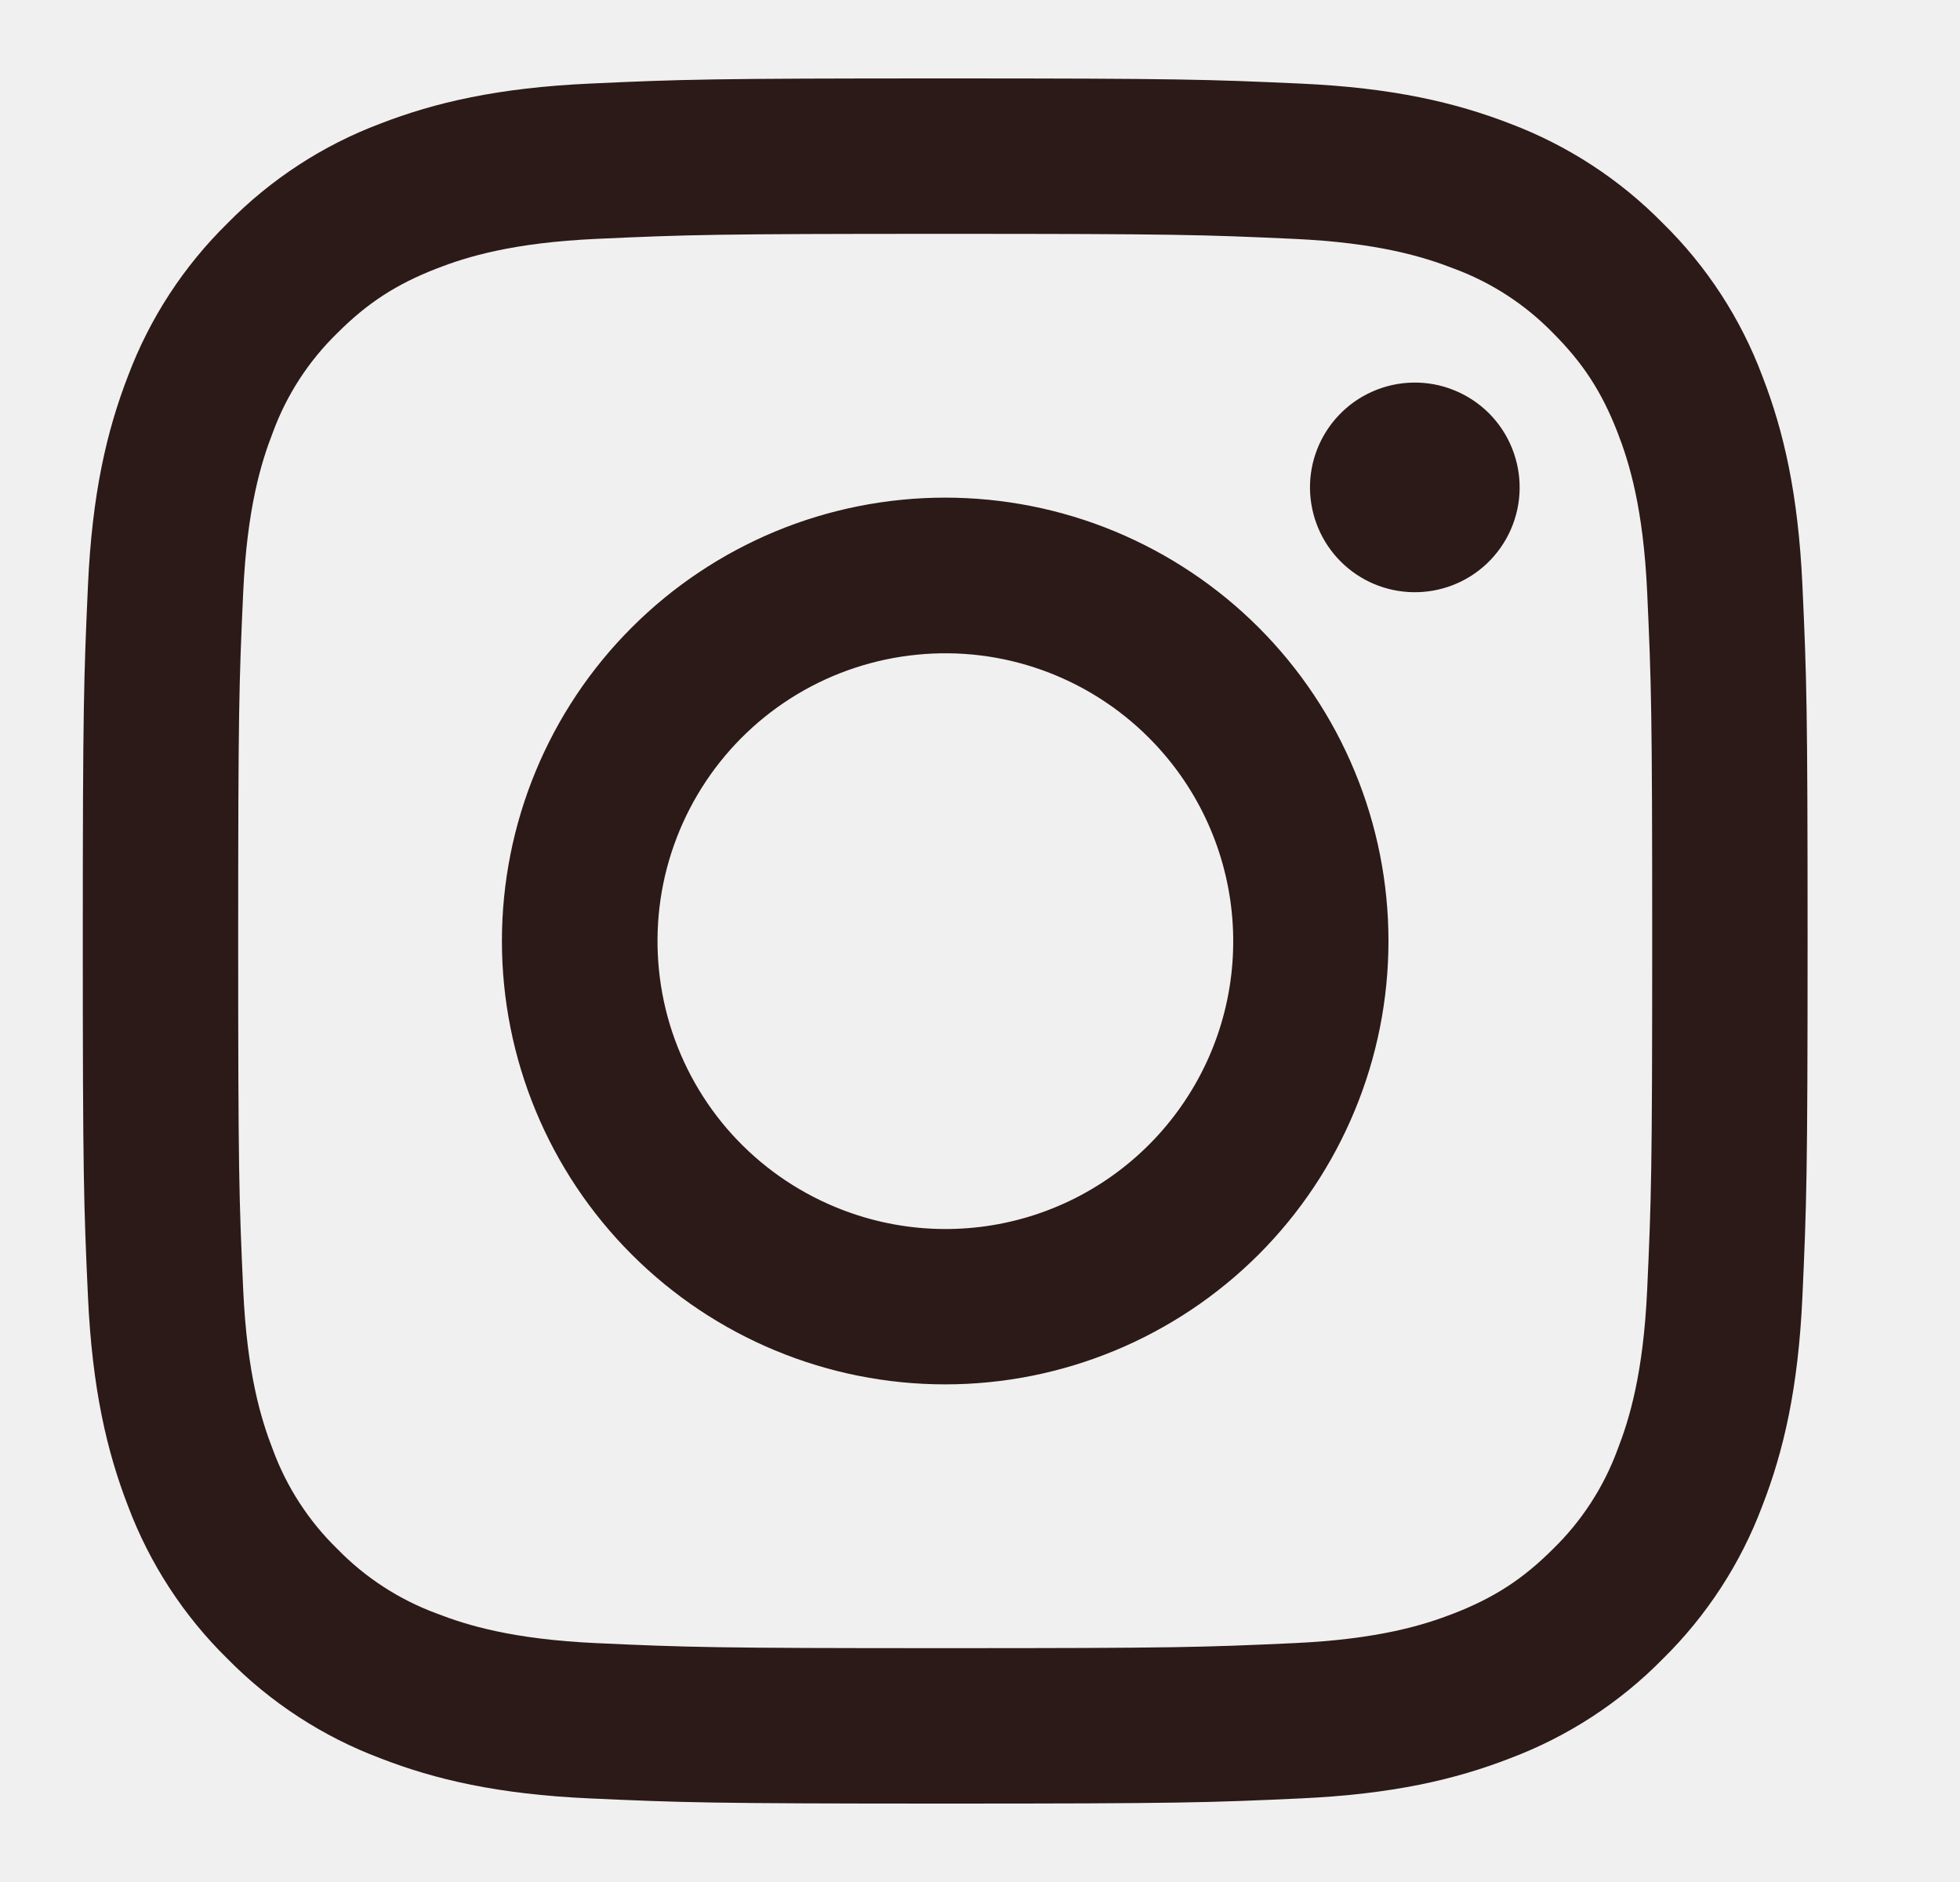
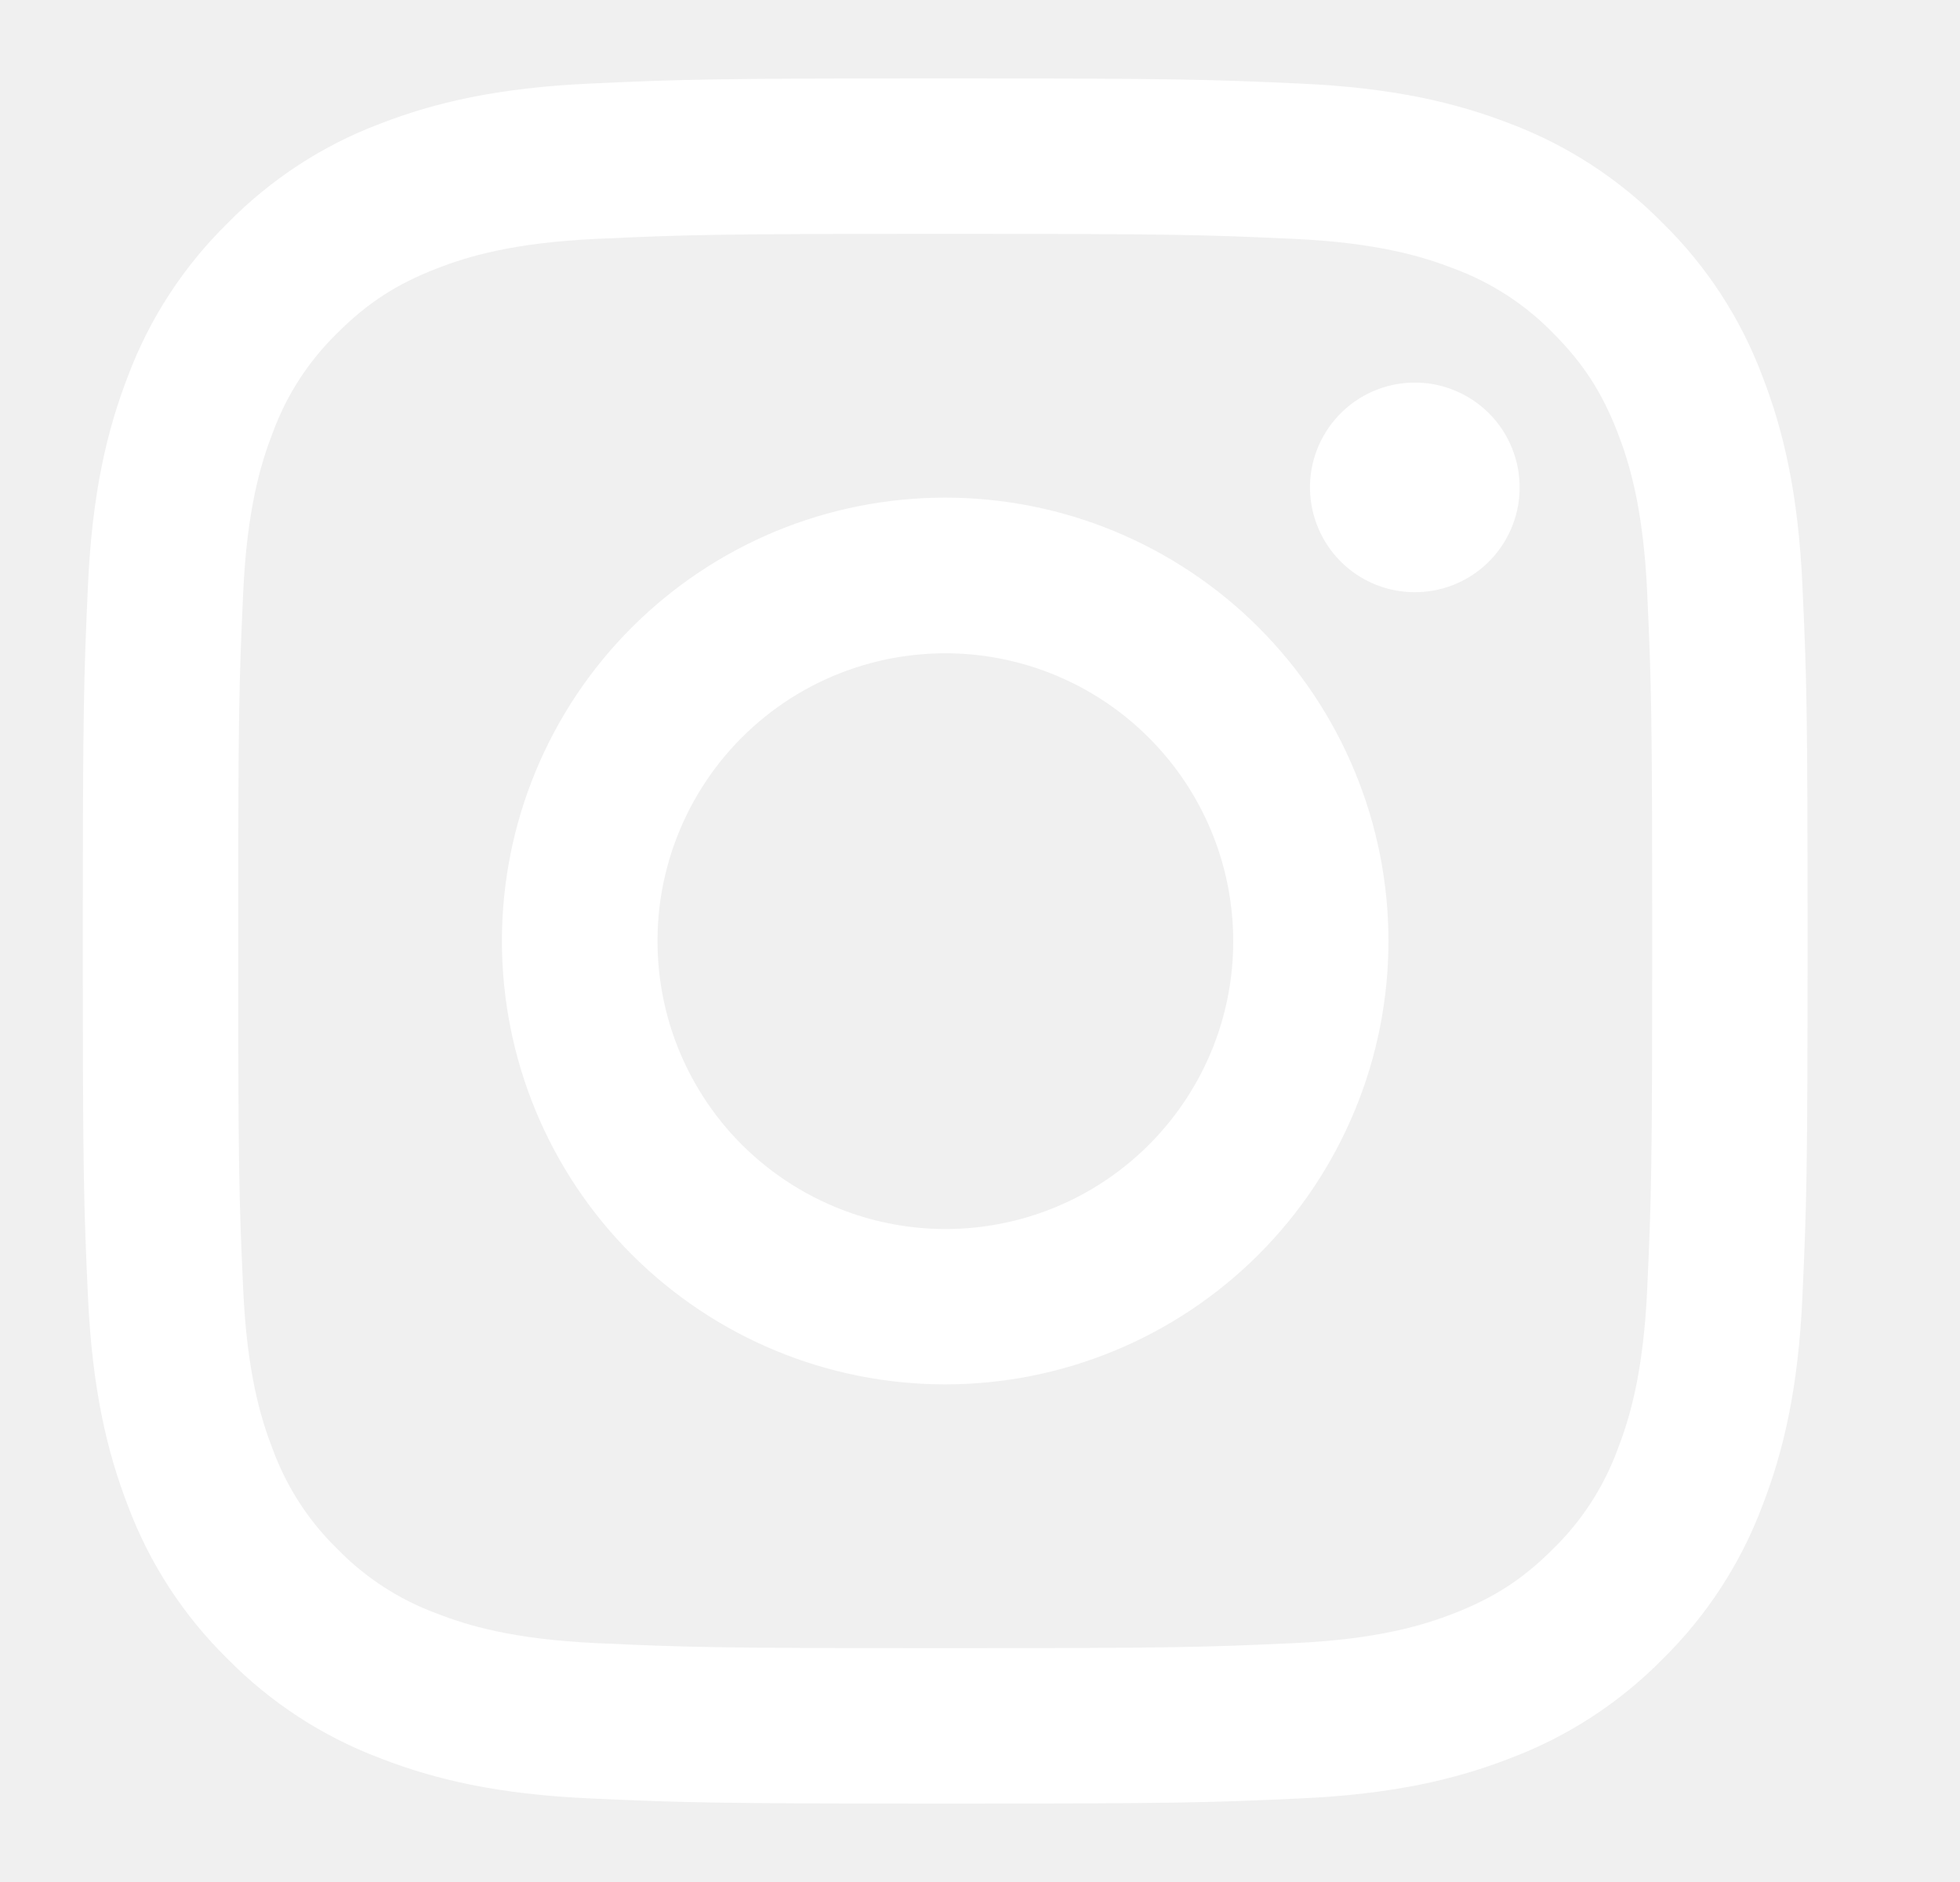
<svg xmlns="http://www.w3.org/2000/svg" width="25" height="24" viewBox="0 0 25 24" fill="none">
-   <path fill-rule="evenodd" clip-rule="evenodd" d="M7.521 1.066C8.694 1.012 9.068 1 12.056 1C15.044 1 15.418 1.013 16.59 1.066C17.762 1.119 18.562 1.306 19.262 1.577C19.995 1.854 20.66 2.287 21.21 2.847C21.77 3.396 22.202 4.06 22.478 4.794C22.75 5.494 22.936 6.294 22.99 7.464C23.044 8.639 23.056 9.013 23.056 12C23.056 14.988 23.043 15.362 22.99 16.535C22.937 17.705 22.75 18.505 22.478 19.205C22.202 19.939 21.769 20.604 21.21 21.154C20.66 21.714 19.995 22.146 19.262 22.422C18.562 22.694 17.762 22.88 16.592 22.934C15.418 22.988 15.044 23 12.056 23C9.068 23 8.694 22.987 7.521 22.934C6.351 22.881 5.551 22.694 4.851 22.422C4.117 22.146 3.452 21.713 2.902 21.154C2.342 20.605 1.909 19.94 1.633 19.206C1.362 18.506 1.176 17.706 1.122 16.536C1.068 15.361 1.056 14.987 1.056 12C1.056 9.012 1.069 8.638 1.122 7.466C1.175 6.294 1.362 5.494 1.633 4.794C1.909 4.06 2.343 3.395 2.903 2.846C3.452 2.287 4.116 1.853 4.85 1.577C5.55 1.306 6.35 1.12 7.52 1.066H7.521ZM16.501 3.046C15.341 2.993 14.993 2.982 12.056 2.982C9.119 2.982 8.771 2.993 7.611 3.046C6.538 3.095 5.956 3.274 5.568 3.425C5.055 3.625 4.688 3.862 4.303 4.247C3.938 4.602 3.657 5.034 3.481 5.512C3.33 5.9 3.151 6.482 3.102 7.555C3.049 8.715 3.038 9.063 3.038 12C3.038 14.937 3.049 15.285 3.102 16.445C3.151 17.518 3.33 18.1 3.481 18.488C3.657 18.965 3.938 19.398 4.303 19.753C4.658 20.118 5.091 20.399 5.568 20.575C5.956 20.726 6.538 20.905 7.611 20.954C8.771 21.007 9.118 21.018 12.056 21.018C14.994 21.018 15.341 21.007 16.501 20.954C17.574 20.905 18.156 20.726 18.544 20.575C19.057 20.375 19.424 20.138 19.809 19.753C20.174 19.398 20.455 18.965 20.631 18.488C20.782 18.1 20.961 17.518 21.01 16.445C21.063 15.285 21.074 14.937 21.074 12C21.074 9.063 21.063 8.715 21.01 7.555C20.961 6.482 20.782 5.9 20.631 5.512C20.431 4.999 20.194 4.632 19.809 4.247C19.454 3.882 19.021 3.601 18.544 3.425C18.156 3.274 17.574 3.095 16.501 3.046ZM10.651 15.391C11.435 15.718 12.309 15.762 13.123 15.516C13.936 15.27 14.639 14.749 15.111 14.042C15.584 13.336 15.796 12.487 15.712 11.641C15.628 10.795 15.253 10.005 14.651 9.405C14.267 9.021 13.803 8.728 13.292 8.545C12.781 8.362 12.236 8.295 11.696 8.349C11.156 8.402 10.635 8.574 10.169 8.853C9.704 9.132 9.306 9.511 9.005 9.962C8.704 10.413 8.506 10.925 8.426 11.462C8.347 11.999 8.387 12.546 8.544 13.066C8.702 13.585 8.972 14.063 9.336 14.465C9.701 14.867 10.149 15.183 10.651 15.391ZM8.058 8.002C8.583 7.477 9.206 7.061 9.892 6.776C10.578 6.492 11.313 6.346 12.056 6.346C12.798 6.346 13.533 6.492 14.219 6.776C14.905 7.061 15.529 7.477 16.054 8.002C16.579 8.527 16.995 9.15 17.279 9.836C17.564 10.522 17.71 11.258 17.71 12C17.71 12.742 17.564 13.478 17.279 14.164C16.995 14.85 16.579 15.473 16.054 15.998C14.993 17.058 13.555 17.654 12.056 17.654C10.556 17.654 9.118 17.058 8.058 15.998C6.997 14.938 6.402 13.499 6.402 12C6.402 10.501 6.997 9.062 8.058 8.002ZM18.964 7.188C19.094 7.065 19.198 6.918 19.27 6.754C19.342 6.59 19.381 6.414 19.383 6.235C19.386 6.056 19.352 5.879 19.285 5.713C19.218 5.547 19.118 5.397 18.992 5.27C18.865 5.144 18.715 5.044 18.549 4.977C18.383 4.909 18.206 4.876 18.027 4.879C17.848 4.881 17.671 4.92 17.508 4.992C17.344 5.064 17.196 5.168 17.074 5.298C16.835 5.551 16.704 5.887 16.709 6.235C16.715 6.583 16.855 6.915 17.101 7.161C17.347 7.407 17.679 7.547 18.027 7.552C18.375 7.557 18.711 7.427 18.964 7.188Z" fill="#2C1A18" />
+   <path fill-rule="evenodd" clip-rule="evenodd" d="M7.521 1.066C8.694 1.012 9.068 1 12.056 1C15.044 1 15.418 1.013 16.59 1.066C17.762 1.119 18.562 1.306 19.262 1.577C19.995 1.854 20.66 2.287 21.21 2.847C21.77 3.396 22.202 4.06 22.478 4.794C22.75 5.494 22.936 6.294 22.99 7.464C23.044 8.639 23.056 9.013 23.056 12C23.056 14.988 23.043 15.362 22.99 16.535C22.937 17.705 22.75 18.505 22.478 19.205C22.202 19.939 21.769 20.604 21.21 21.154C20.66 21.714 19.995 22.146 19.262 22.422C18.562 22.694 17.762 22.88 16.592 22.934C15.418 22.988 15.044 23 12.056 23C9.068 23 8.694 22.987 7.521 22.934C6.351 22.881 5.551 22.694 4.851 22.422C4.117 22.146 3.452 21.713 2.902 21.154C2.342 20.605 1.909 19.94 1.633 19.206C1.362 18.506 1.176 17.706 1.122 16.536C1.068 15.361 1.056 14.987 1.056 12C1.056 9.012 1.069 8.638 1.122 7.466C1.175 6.294 1.362 5.494 1.633 4.794C1.909 4.06 2.343 3.395 2.903 2.846C3.452 2.287 4.116 1.853 4.85 1.577C5.55 1.306 6.35 1.12 7.52 1.066H7.521ZM16.501 3.046C15.341 2.993 14.993 2.982 12.056 2.982C9.119 2.982 8.771 2.993 7.611 3.046C6.538 3.095 5.956 3.274 5.568 3.425C5.055 3.625 4.688 3.862 4.303 4.247C3.938 4.602 3.657 5.034 3.481 5.512C3.33 5.9 3.151 6.482 3.102 7.555C3.049 8.715 3.038 9.063 3.038 12C3.038 14.937 3.049 15.285 3.102 16.445C3.151 17.518 3.33 18.1 3.481 18.488C3.657 18.965 3.938 19.398 4.303 19.753C4.658 20.118 5.091 20.399 5.568 20.575C5.956 20.726 6.538 20.905 7.611 20.954C8.771 21.007 9.118 21.018 12.056 21.018C14.994 21.018 15.341 21.007 16.501 20.954C17.574 20.905 18.156 20.726 18.544 20.575C19.057 20.375 19.424 20.138 19.809 19.753C20.174 19.398 20.455 18.965 20.631 18.488C20.782 18.1 20.961 17.518 21.01 16.445C21.063 15.285 21.074 14.937 21.074 12C21.074 9.063 21.063 8.715 21.01 7.555C20.961 6.482 20.782 5.9 20.631 5.512C20.431 4.999 20.194 4.632 19.809 4.247C19.454 3.882 19.021 3.601 18.544 3.425C18.156 3.274 17.574 3.095 16.501 3.046ZM10.651 15.391C11.435 15.718 12.309 15.762 13.123 15.516C13.936 15.27 14.639 14.749 15.111 14.042C15.584 13.336 15.796 12.487 15.712 11.641C15.628 10.795 15.253 10.005 14.651 9.405C14.267 9.021 13.803 8.728 13.292 8.545C12.781 8.362 12.236 8.295 11.696 8.349C11.156 8.402 10.635 8.574 10.169 8.853C9.704 9.132 9.306 9.511 9.005 9.962C8.704 10.413 8.506 10.925 8.426 11.462C8.347 11.999 8.387 12.546 8.544 13.066C8.702 13.585 8.972 14.063 9.336 14.465C9.701 14.867 10.149 15.183 10.651 15.391ZM8.058 8.002C8.583 7.477 9.206 7.061 9.892 6.776C10.578 6.492 11.313 6.346 12.056 6.346C12.798 6.346 13.533 6.492 14.219 6.776C14.905 7.061 15.529 7.477 16.054 8.002C16.579 8.527 16.995 9.15 17.279 9.836C17.564 10.522 17.71 11.258 17.71 12C17.71 12.742 17.564 13.478 17.279 14.164C16.995 14.85 16.579 15.473 16.054 15.998C14.993 17.058 13.555 17.654 12.056 17.654C10.556 17.654 9.118 17.058 8.058 15.998C6.997 14.938 6.402 13.499 6.402 12C6.402 10.501 6.997 9.062 8.058 8.002ZM18.964 7.188C19.094 7.065 19.198 6.918 19.27 6.754C19.342 6.59 19.381 6.414 19.383 6.235C19.386 6.056 19.352 5.879 19.285 5.713C19.218 5.547 19.118 5.397 18.992 5.27C18.865 5.144 18.715 5.044 18.549 4.977C18.383 4.909 18.206 4.876 18.027 4.879C17.848 4.881 17.671 4.92 17.508 4.992C17.344 5.064 17.196 5.168 17.074 5.298C16.835 5.551 16.704 5.887 16.709 6.235C16.715 6.583 16.855 6.915 17.101 7.161C17.347 7.407 17.679 7.547 18.027 7.552C18.375 7.557 18.711 7.427 18.964 7.188Z" fill="#fff" />
</svg>
